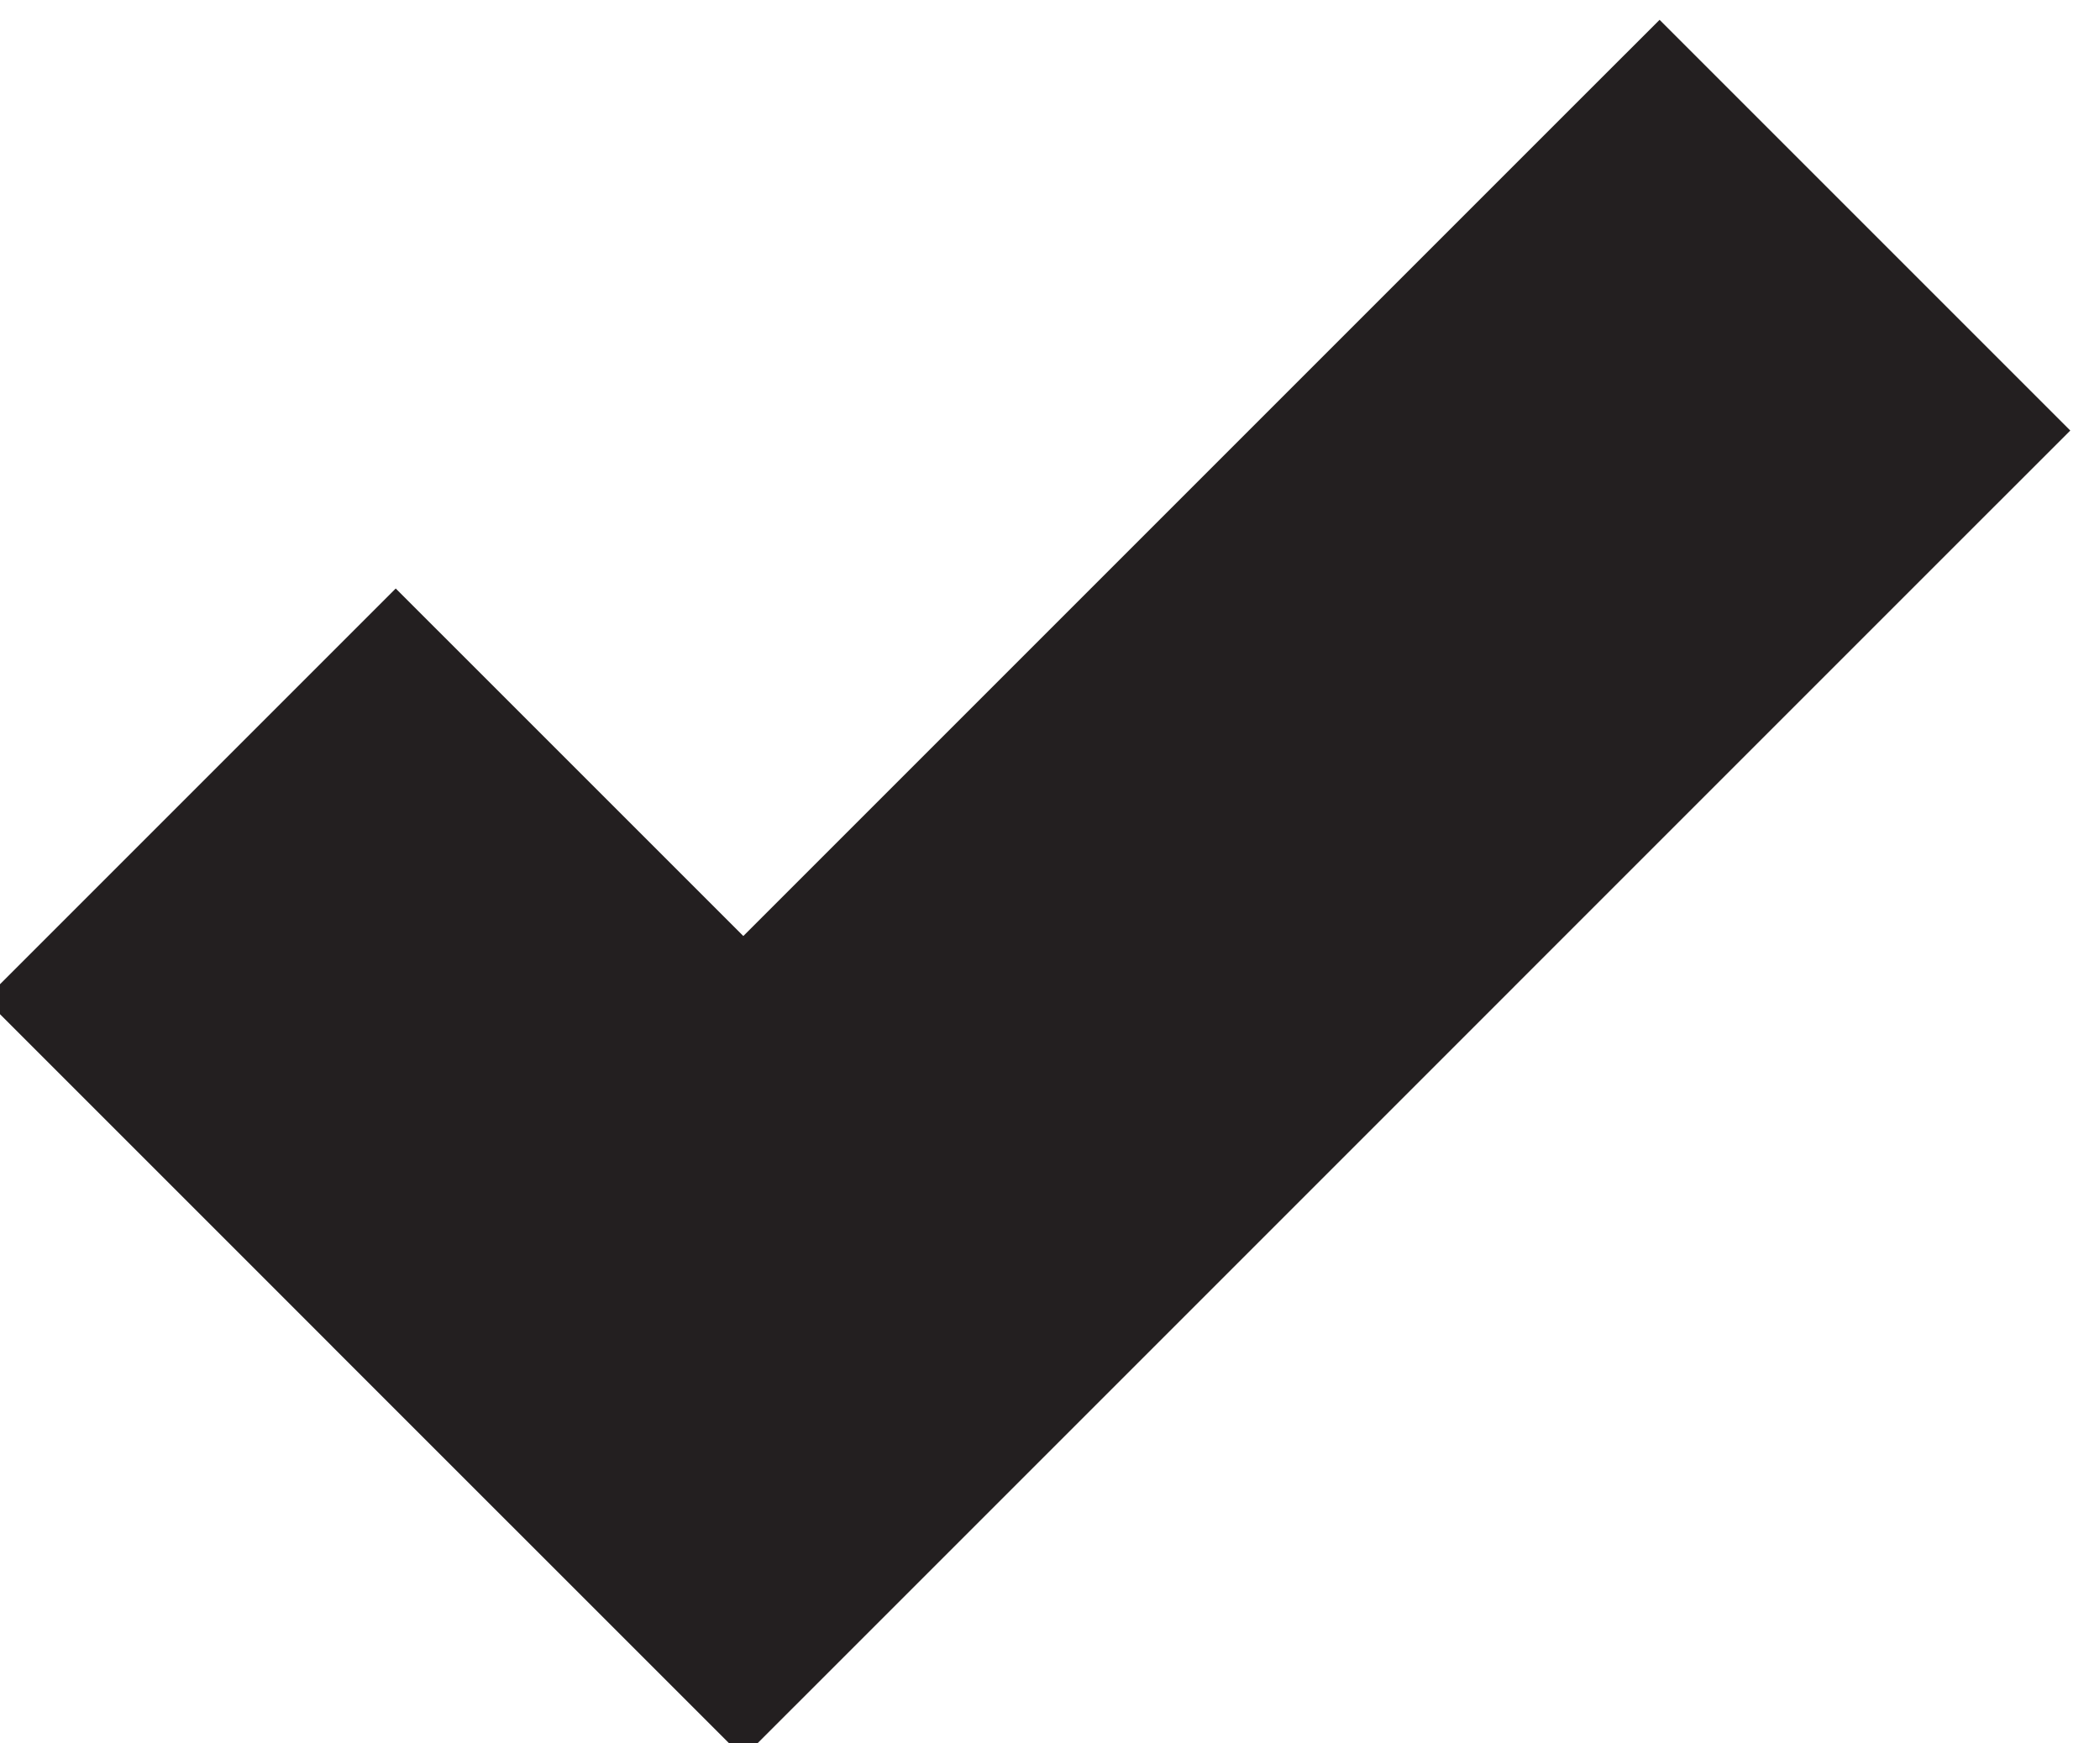
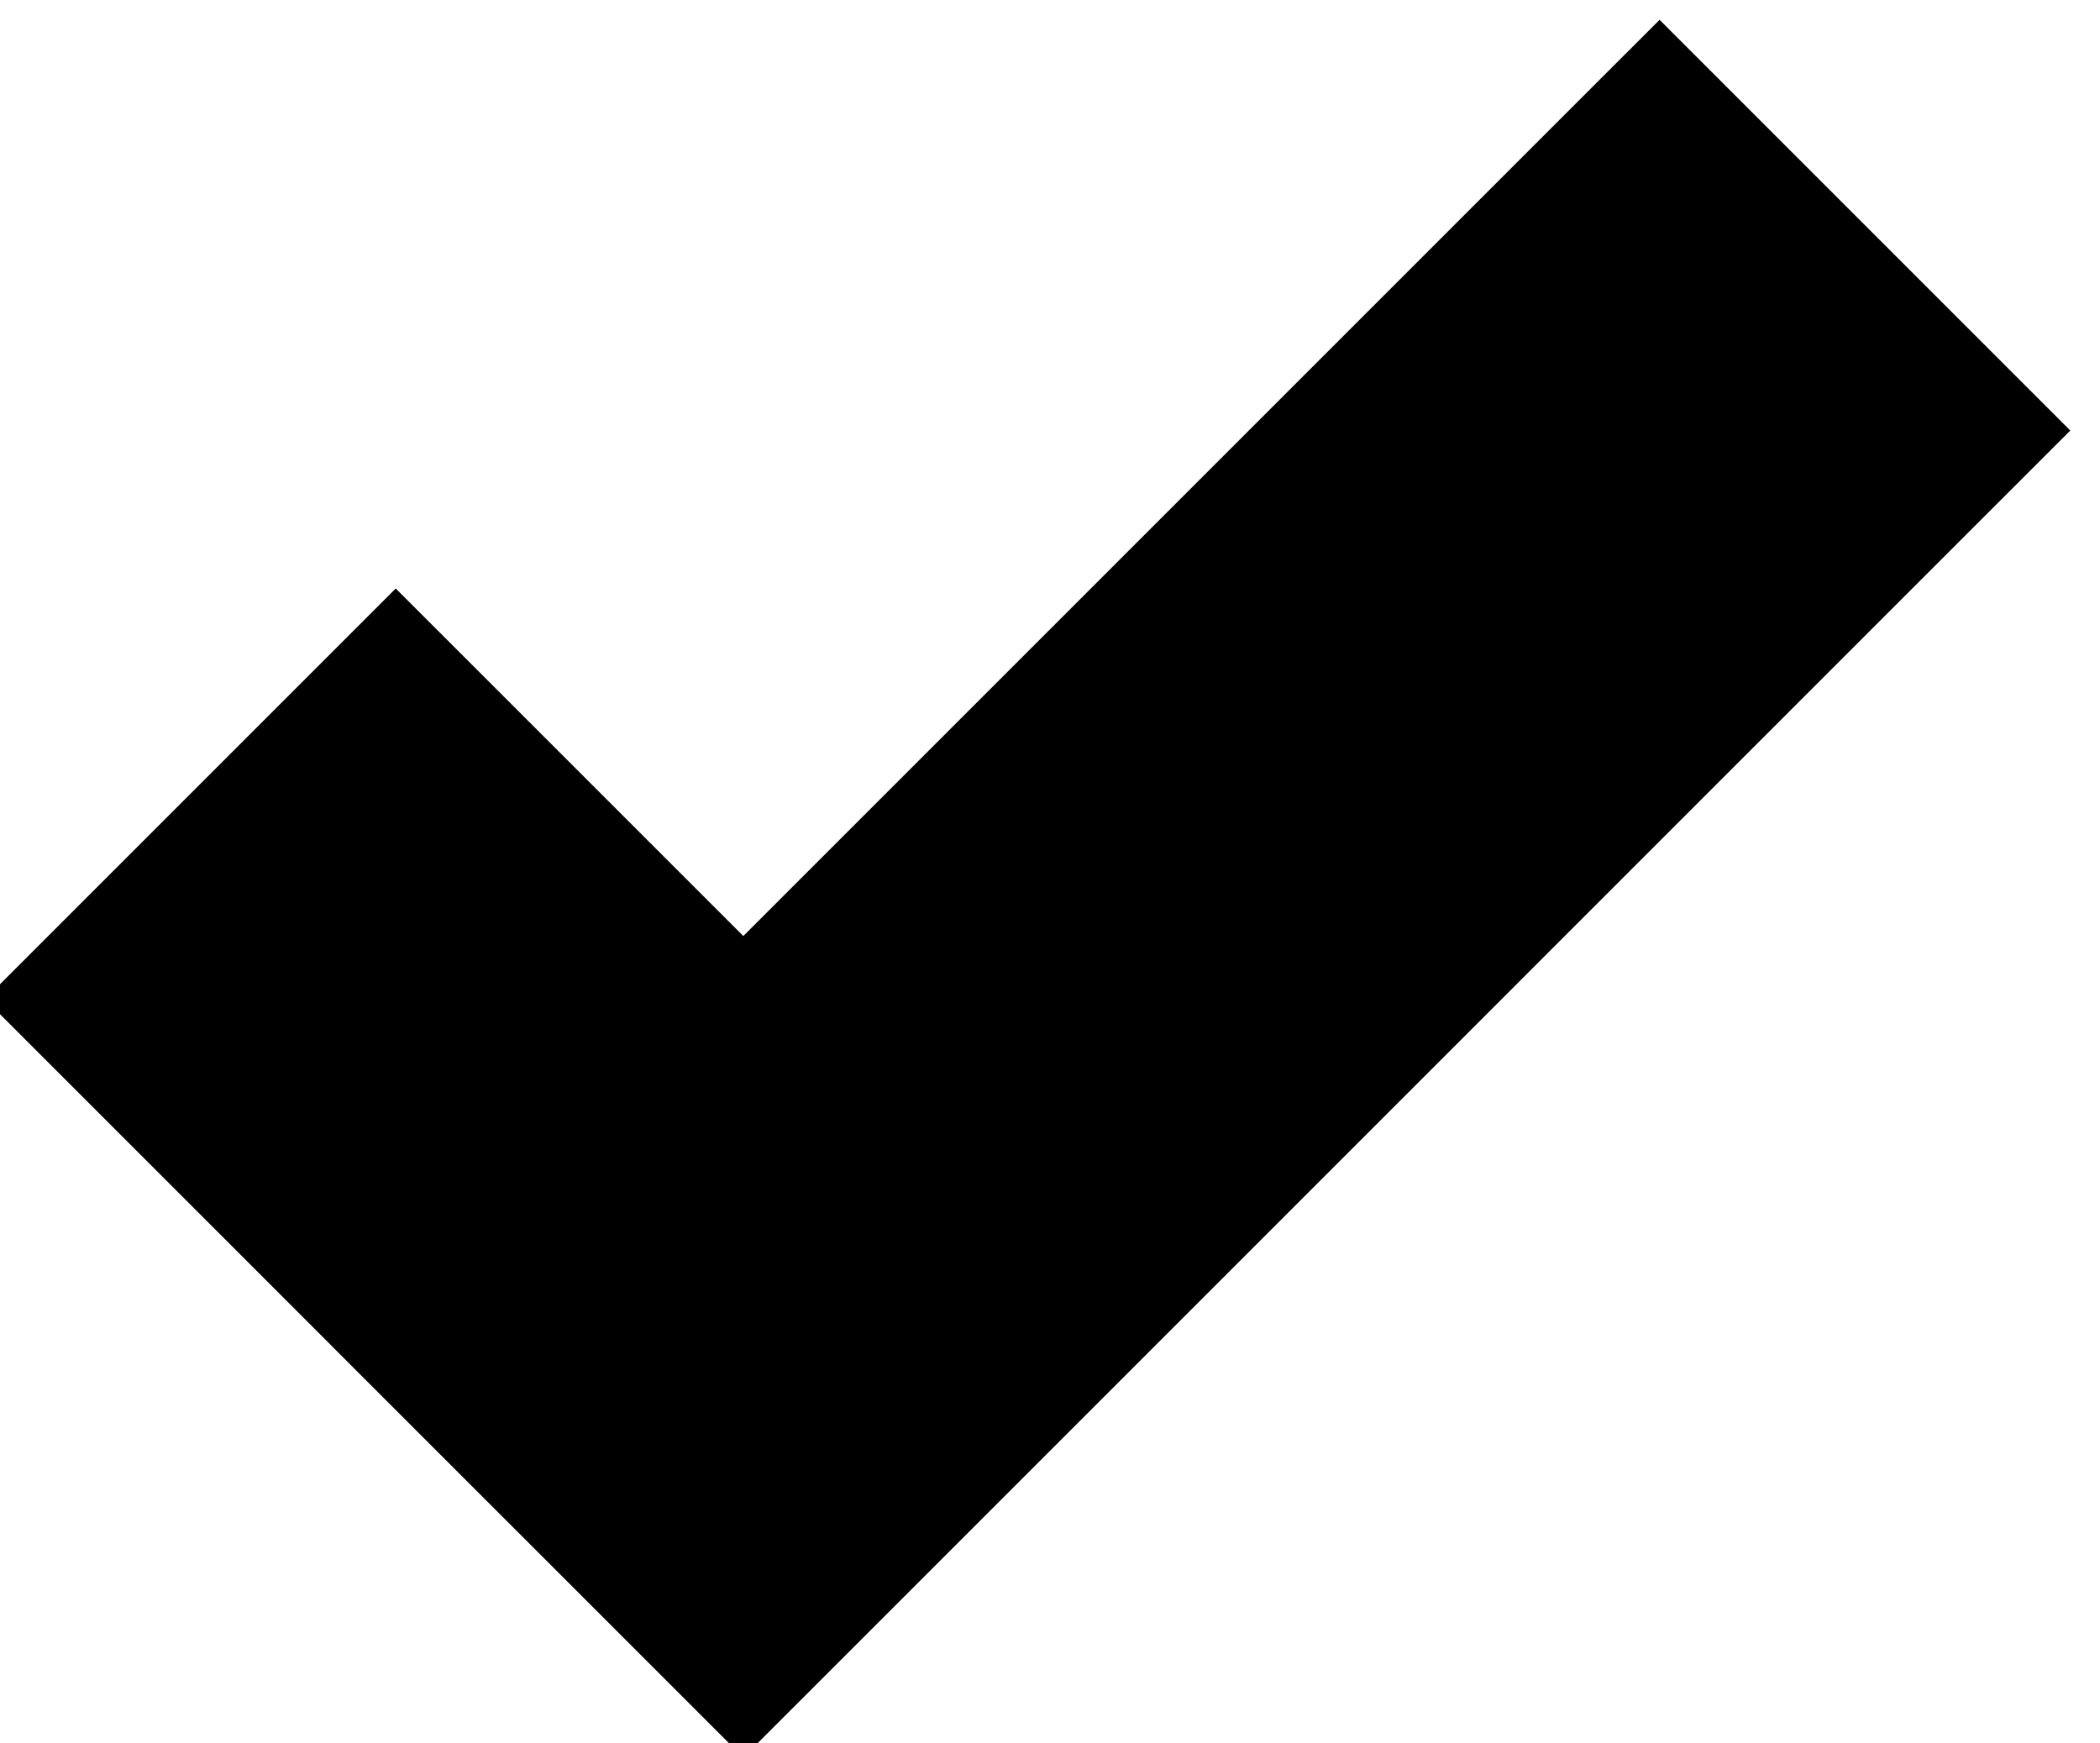
<svg xmlns="http://www.w3.org/2000/svg" enable-background="new 0 0 47 39" height="39px" id="Layer_1" version="1.1" viewBox="0 0 47 39" width="47px" xml:space="preserve">
-   <polygon fill="#231F20" points="37.143,0.444 35.162,2.423 26.252,11.333 17.343,20.242 16.636,20.949 14.879,19.192 9.787,14.101   8.857,13.171 -0.335,22.363 0.594,23.293 5.687,28.385 7.444,30.143 7.443,30.143 16.636,39.334 25.828,30.143 25.828,30.143   26.535,29.436 35.445,20.525 44.354,11.616 46.335,9.636 " />
+   <polygon fill="currentColor" points="37.143,0.444 35.162,2.423 26.252,11.333 17.343,20.242 16.636,20.949 14.879,19.192 9.787,14.101   8.857,13.171 -0.335,22.363 0.594,23.293 5.687,28.385 7.444,30.143 7.443,30.143 16.636,39.334 25.828,30.143 25.828,30.143   26.535,29.436 35.445,20.525 44.354,11.616 46.335,9.636 " />
</svg>
